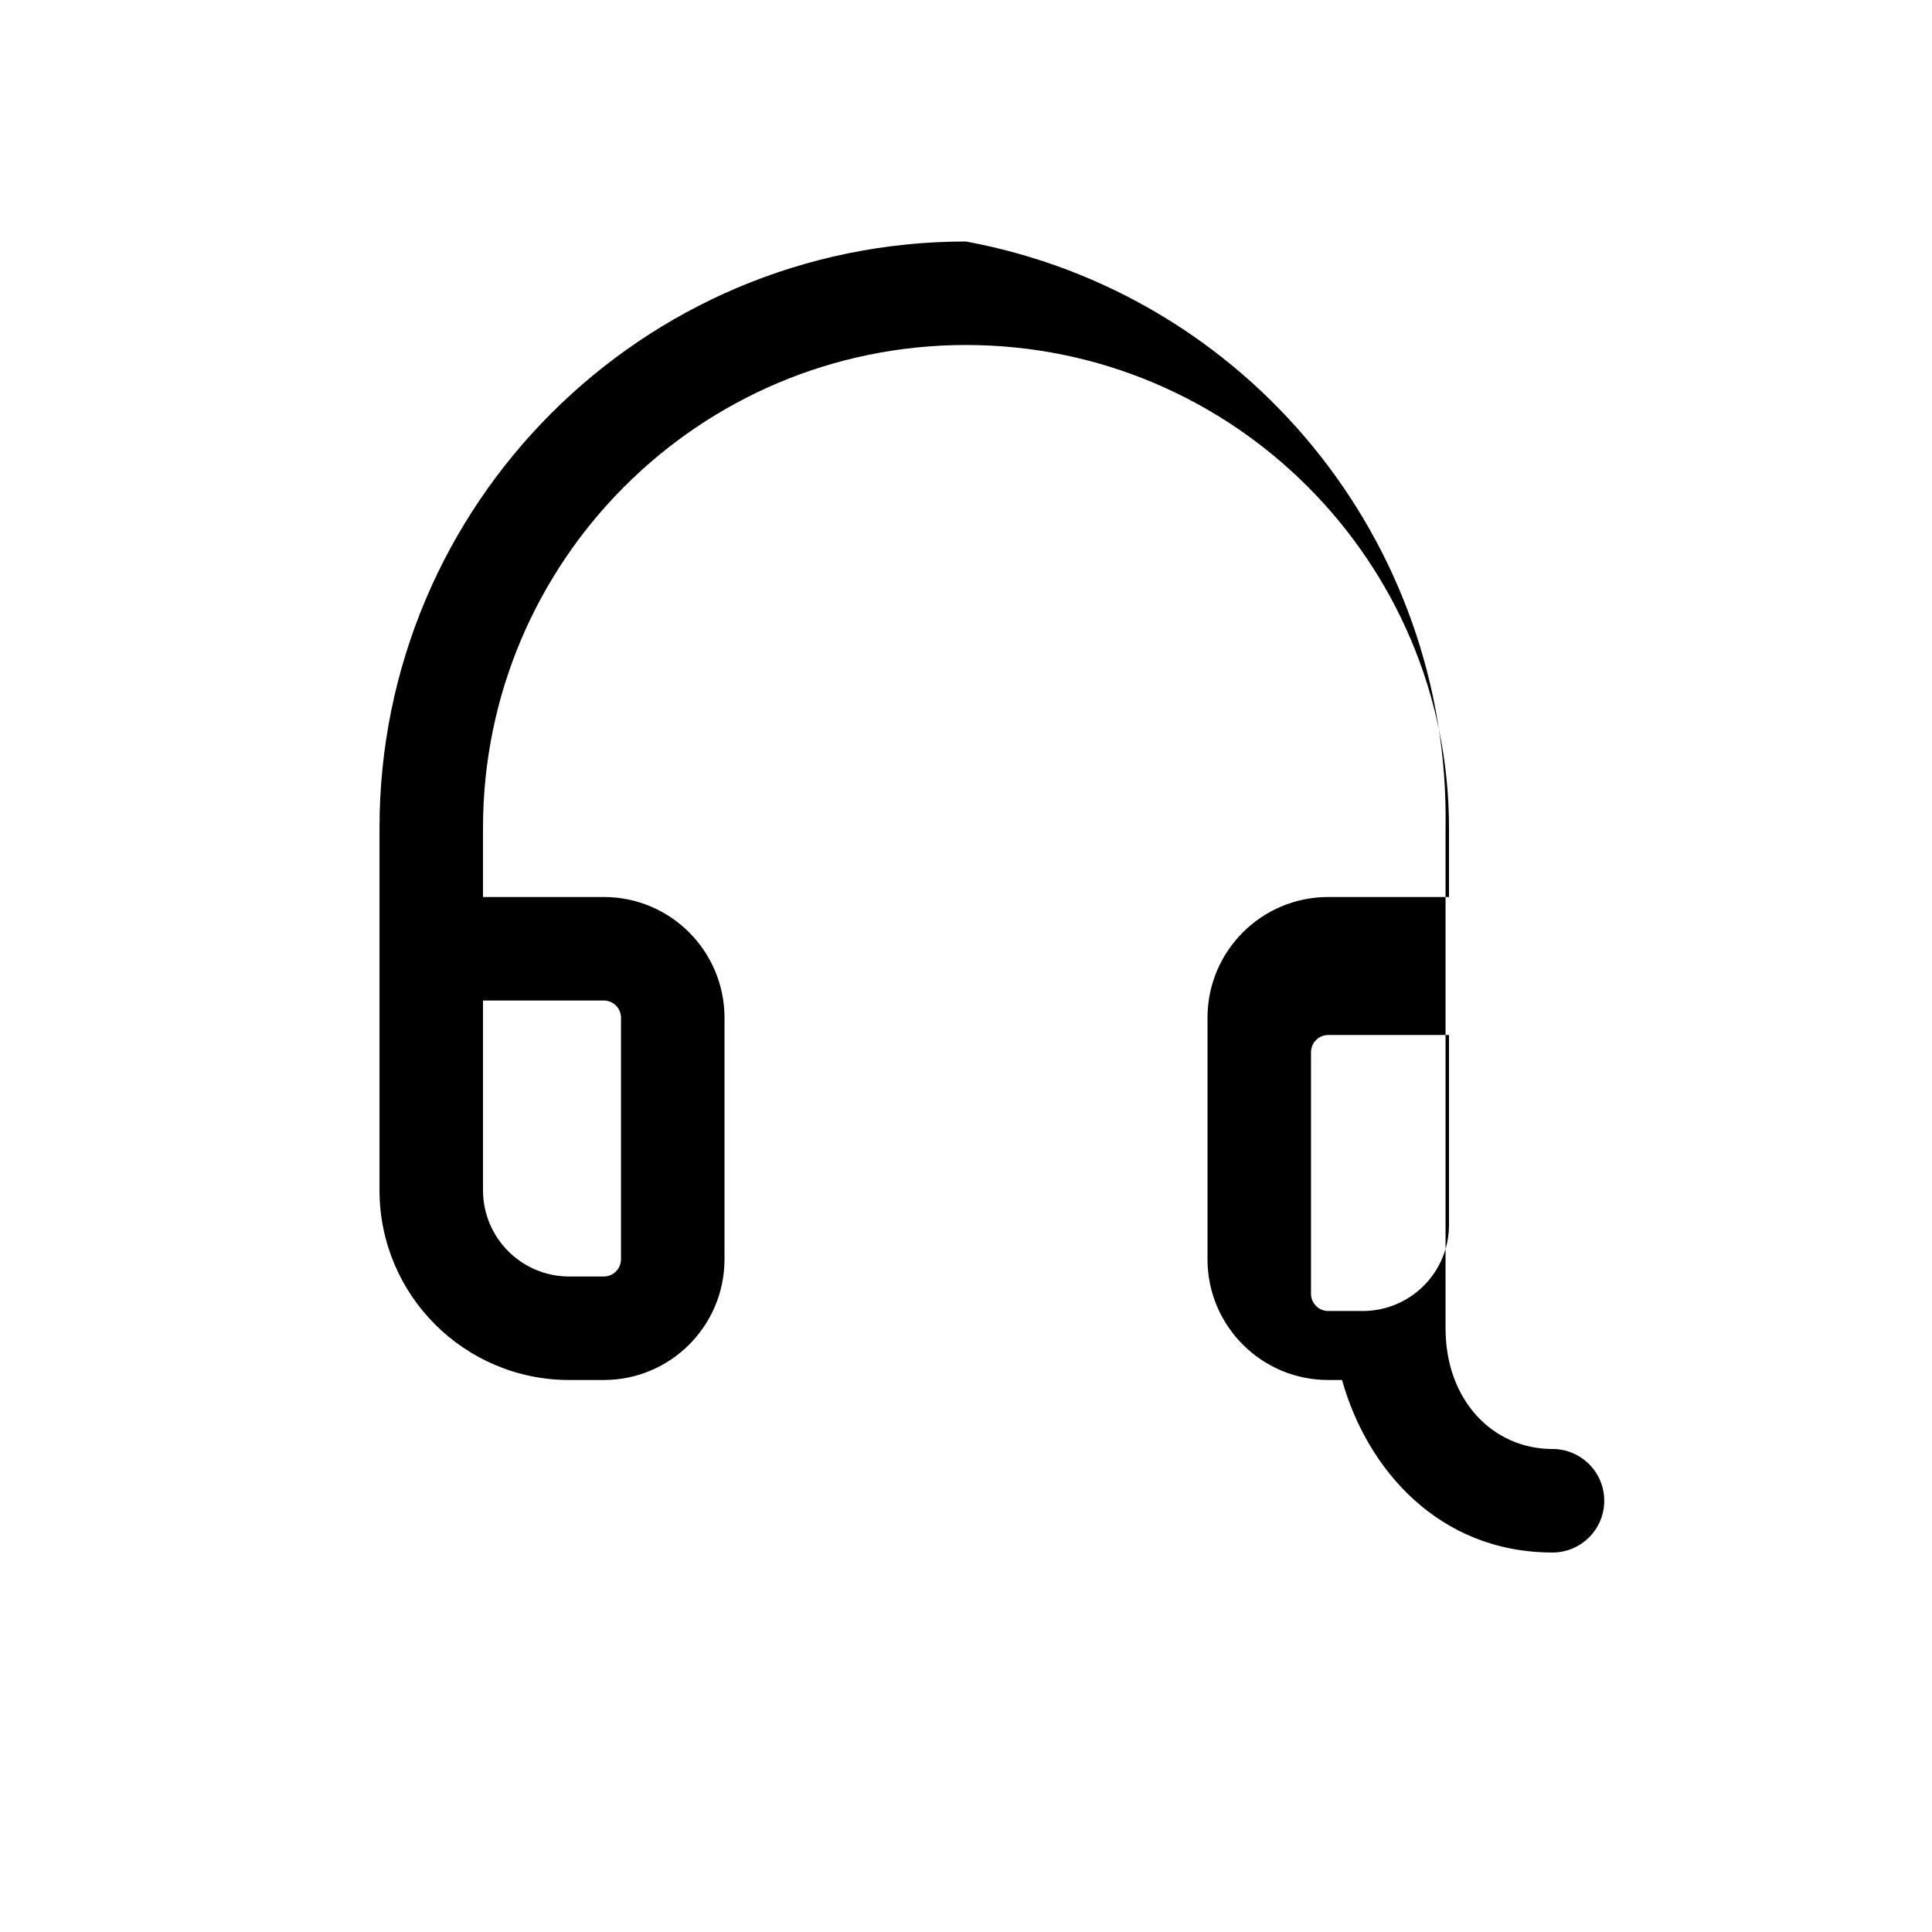
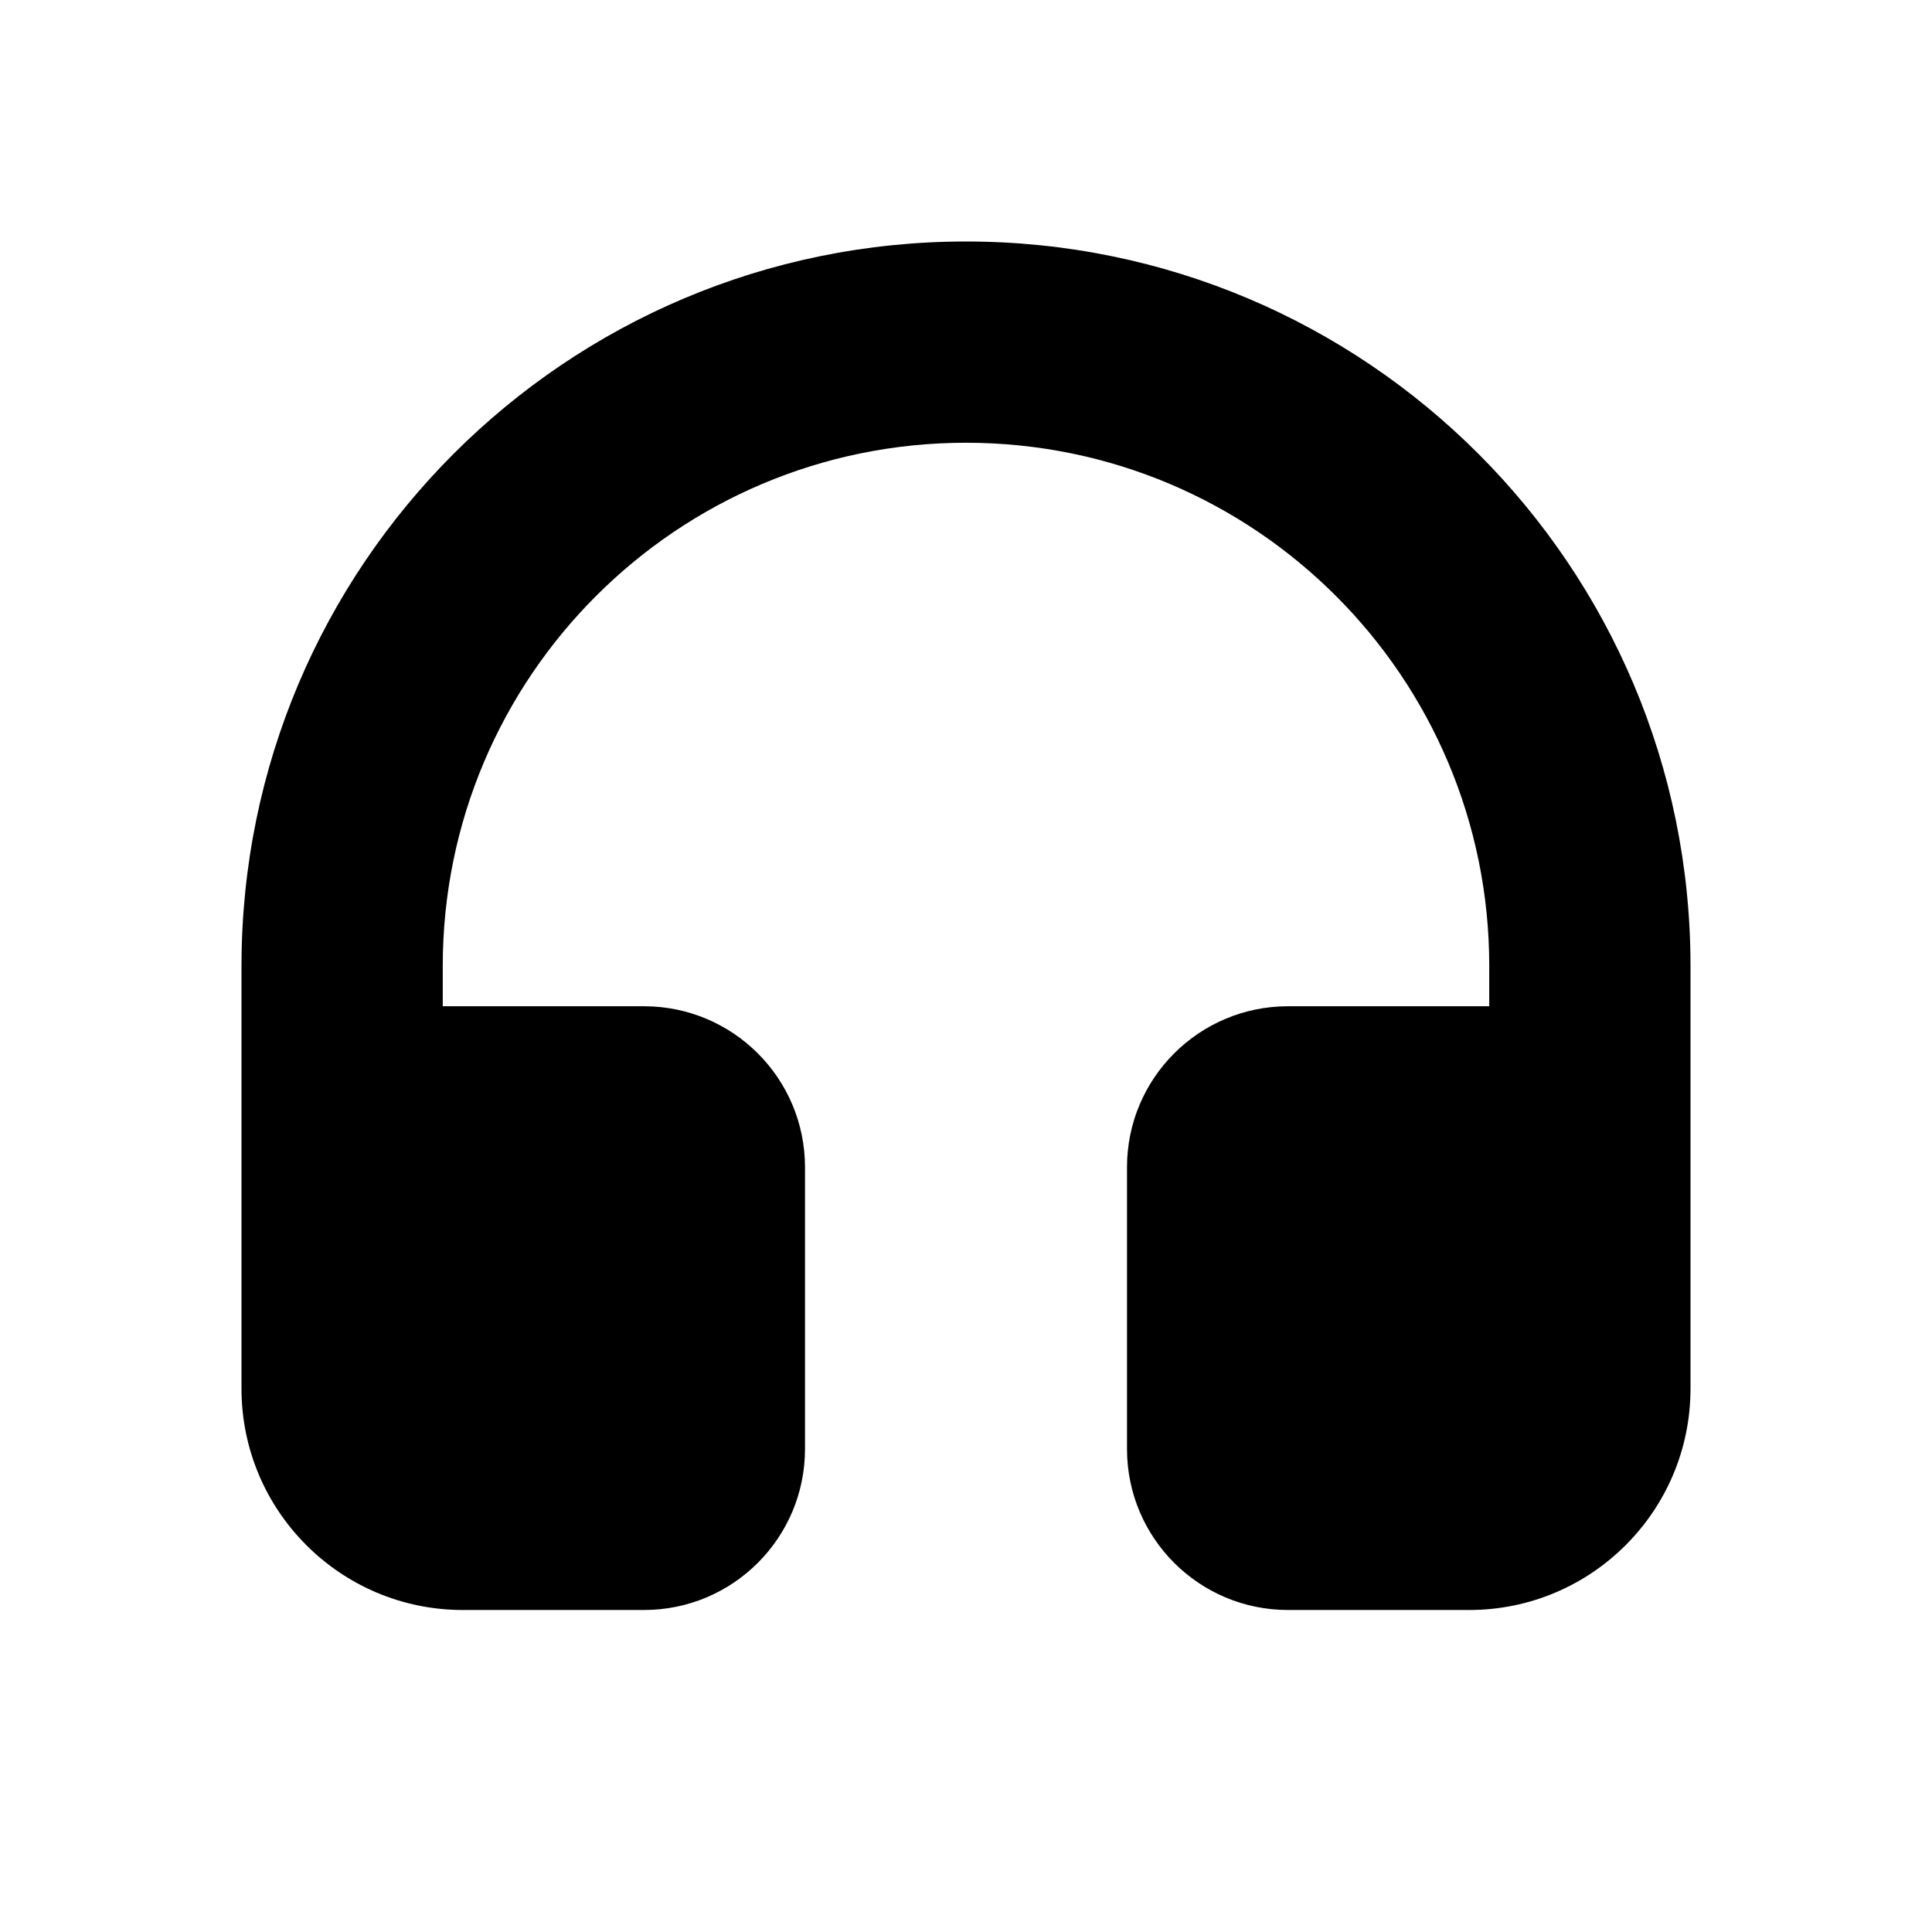
- <svg xmlns="http://www.w3.org/2000/svg" width="28" height="28" fill="none">
-   <path fill="currentColor" fill-rule="evenodd" d="M14 3.5A8.5 8.5 0 0 0 5.5 12v5.25A2.75 2.75 0 0 0 8.25 20h.5A1.75 1.75 0 0 0 10.5 18.25v-3.5A1.75 1.75 0 0 0 8.75 13H7v-1a7 7 0 0 1 14 0v1h-1.75a1.75 1.75 0 0 0-1.75 1.75v3.5A1.75 1.75 0 0 0 19.25 20h.2c.36 1.29 1.4 2.5 3.05 2.5a.75.75 0 0 0 0-1.5c-.86 0-1.55-.7-1.55-1.75V12A8.5 8.5 0 0 0 14 3.5ZM7 14.5h1.75a.25.25 0 0 1 .25.25v3.5a.25.25 0 0 1-.25.25h-.5A1.25 1.25 0 0 1 7 17.25V14.5Zm12.25 4.5a.25.25 0 0 1-.25-.25v-3.5a.25.25 0 0 1 .25-.25H21v2.75A1.25 1.25 0 0 1 19.75 19h-.5Z" />
+ <svg xmlns="http://www.w3.org/2000/svg" width="28" height="28" viewBox="0 0 24 24" fill="none">
+   <path fill="currentColor" d="M12 3a9 9 0 0 0-9 9v5.25A2.75 2.75 0 0 0 5.75 20H8a2 2 0 0 0 2-2v-3.5A2 2 0 0 0 8 12.5H5.5V12a6.5 6.5 0 1 1 13 0v.5H16a2 2 0 0 0-2 2V18a2 2 0 0 0 2 2h2.25A2.75 2.75 0 0 0 21 17.25V12a9 9 0 0 0-9-9Z" />
</svg>
